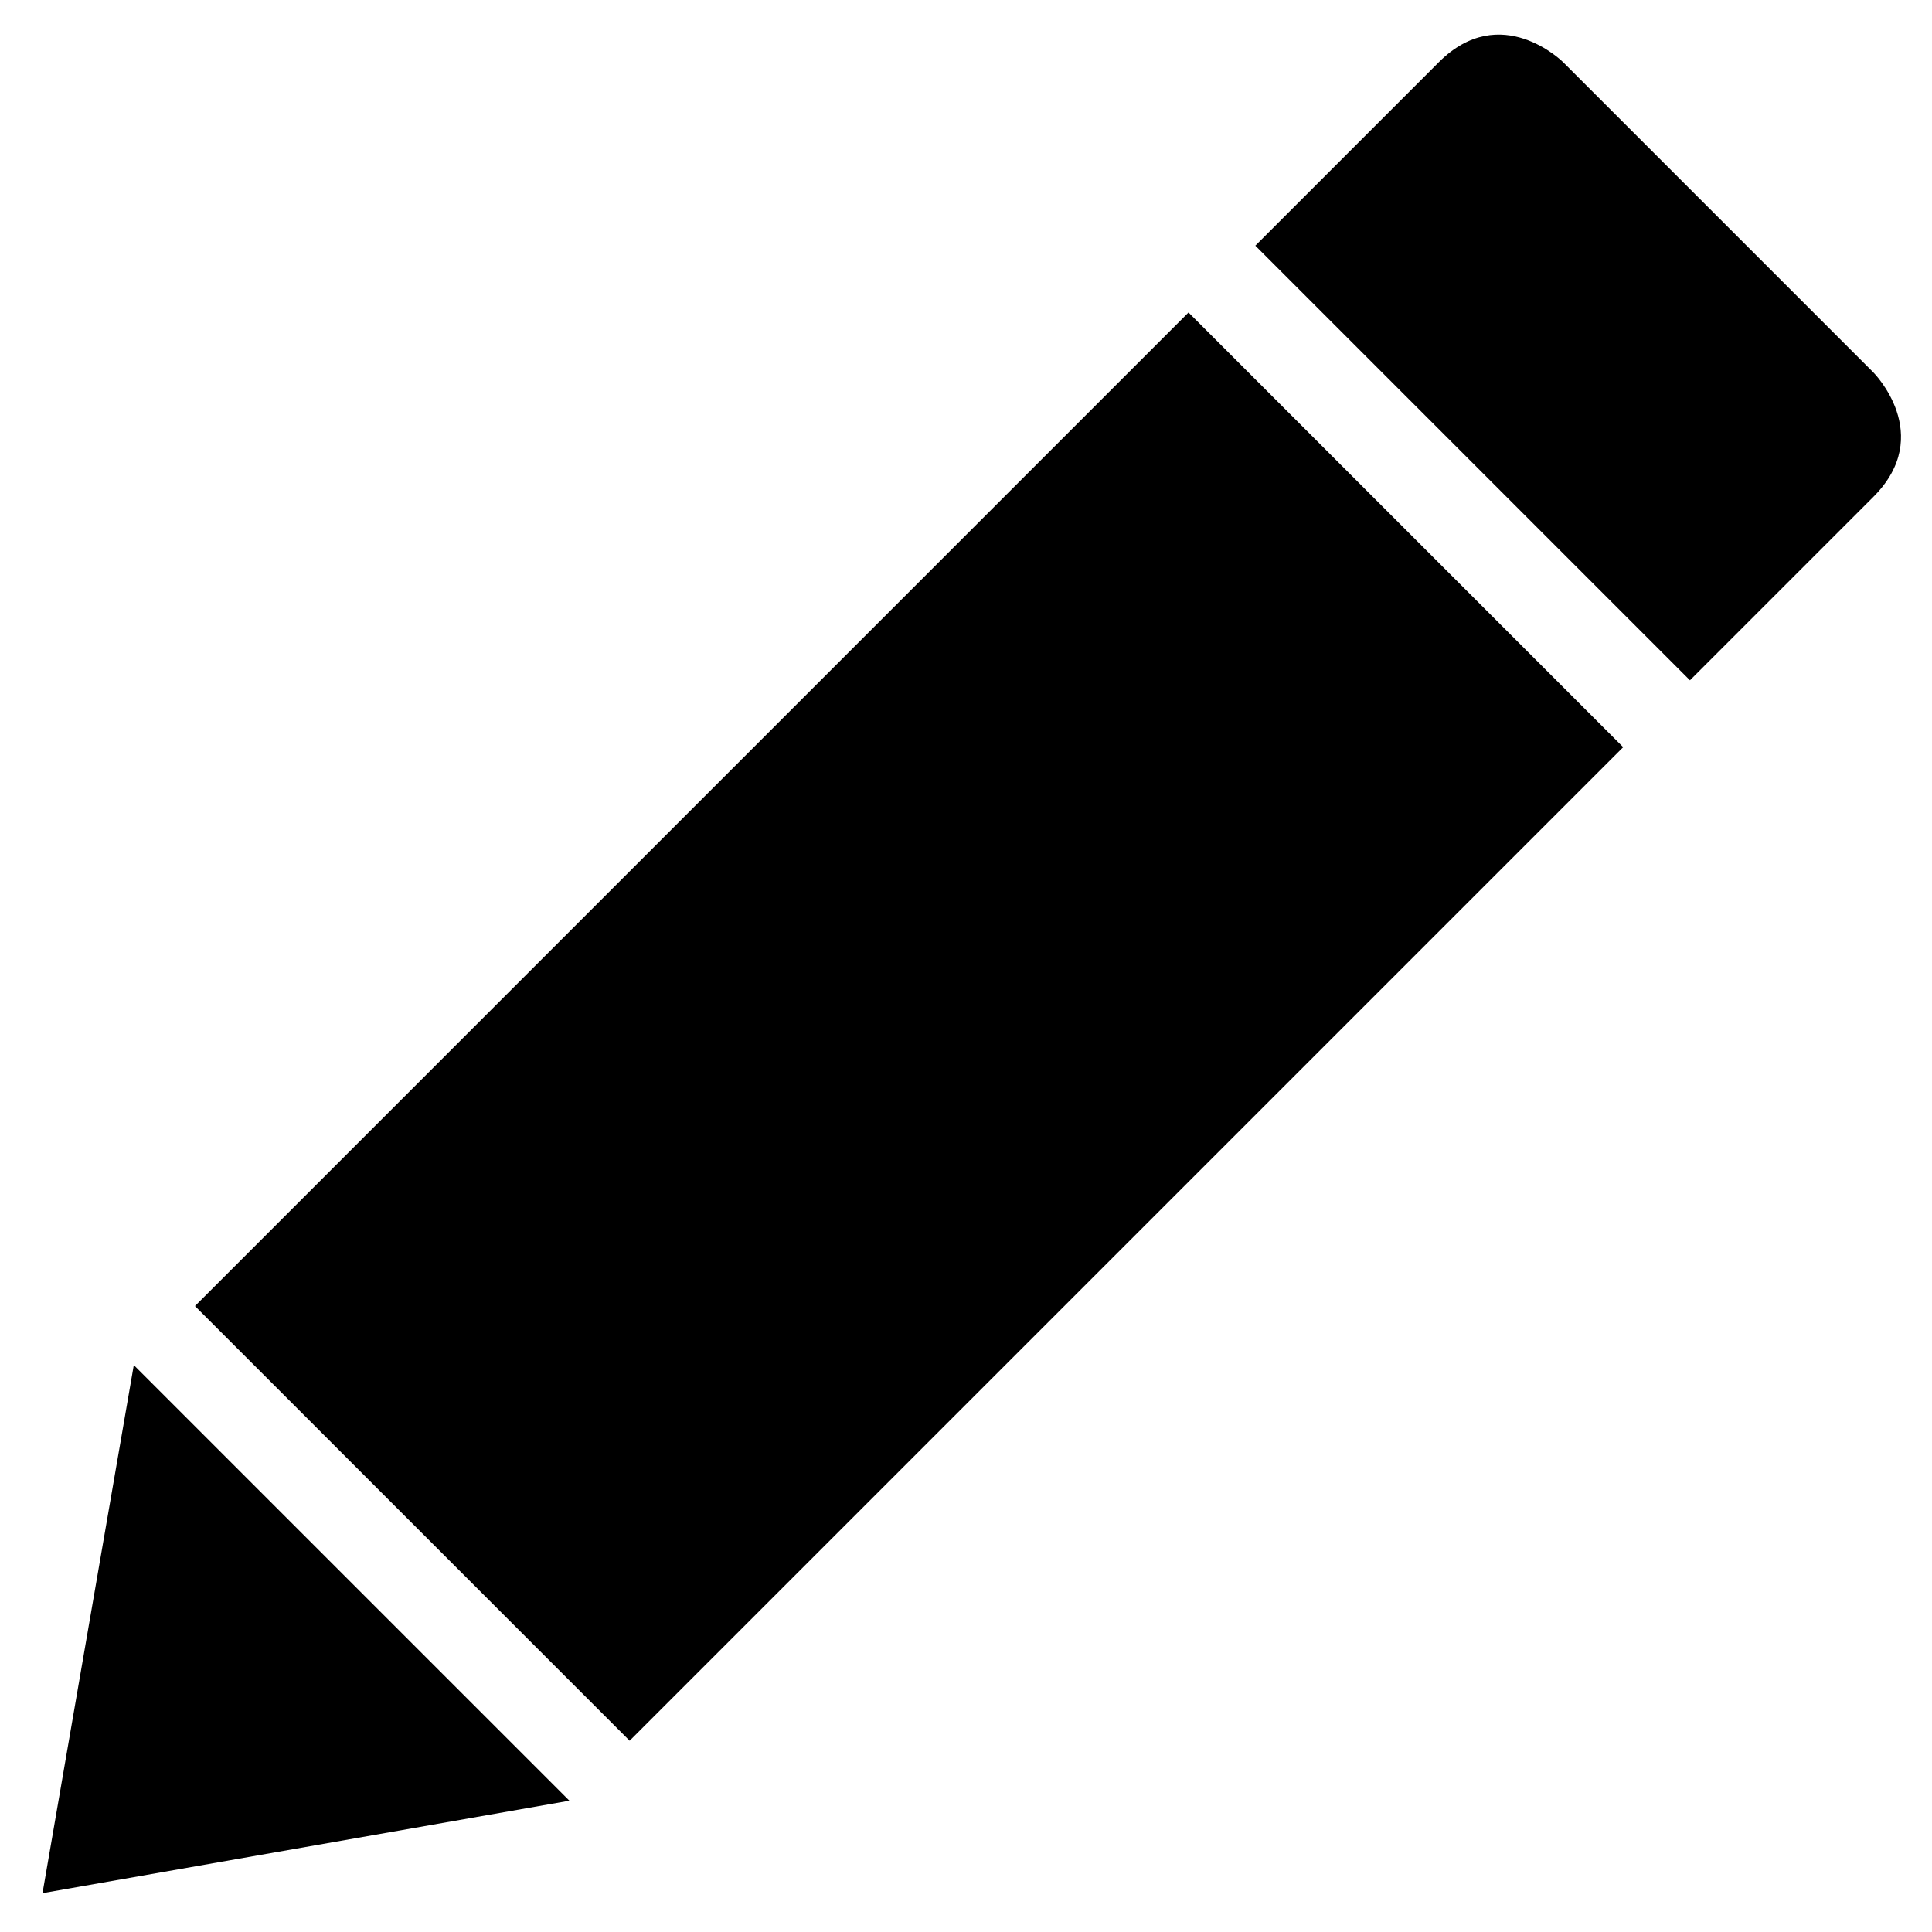
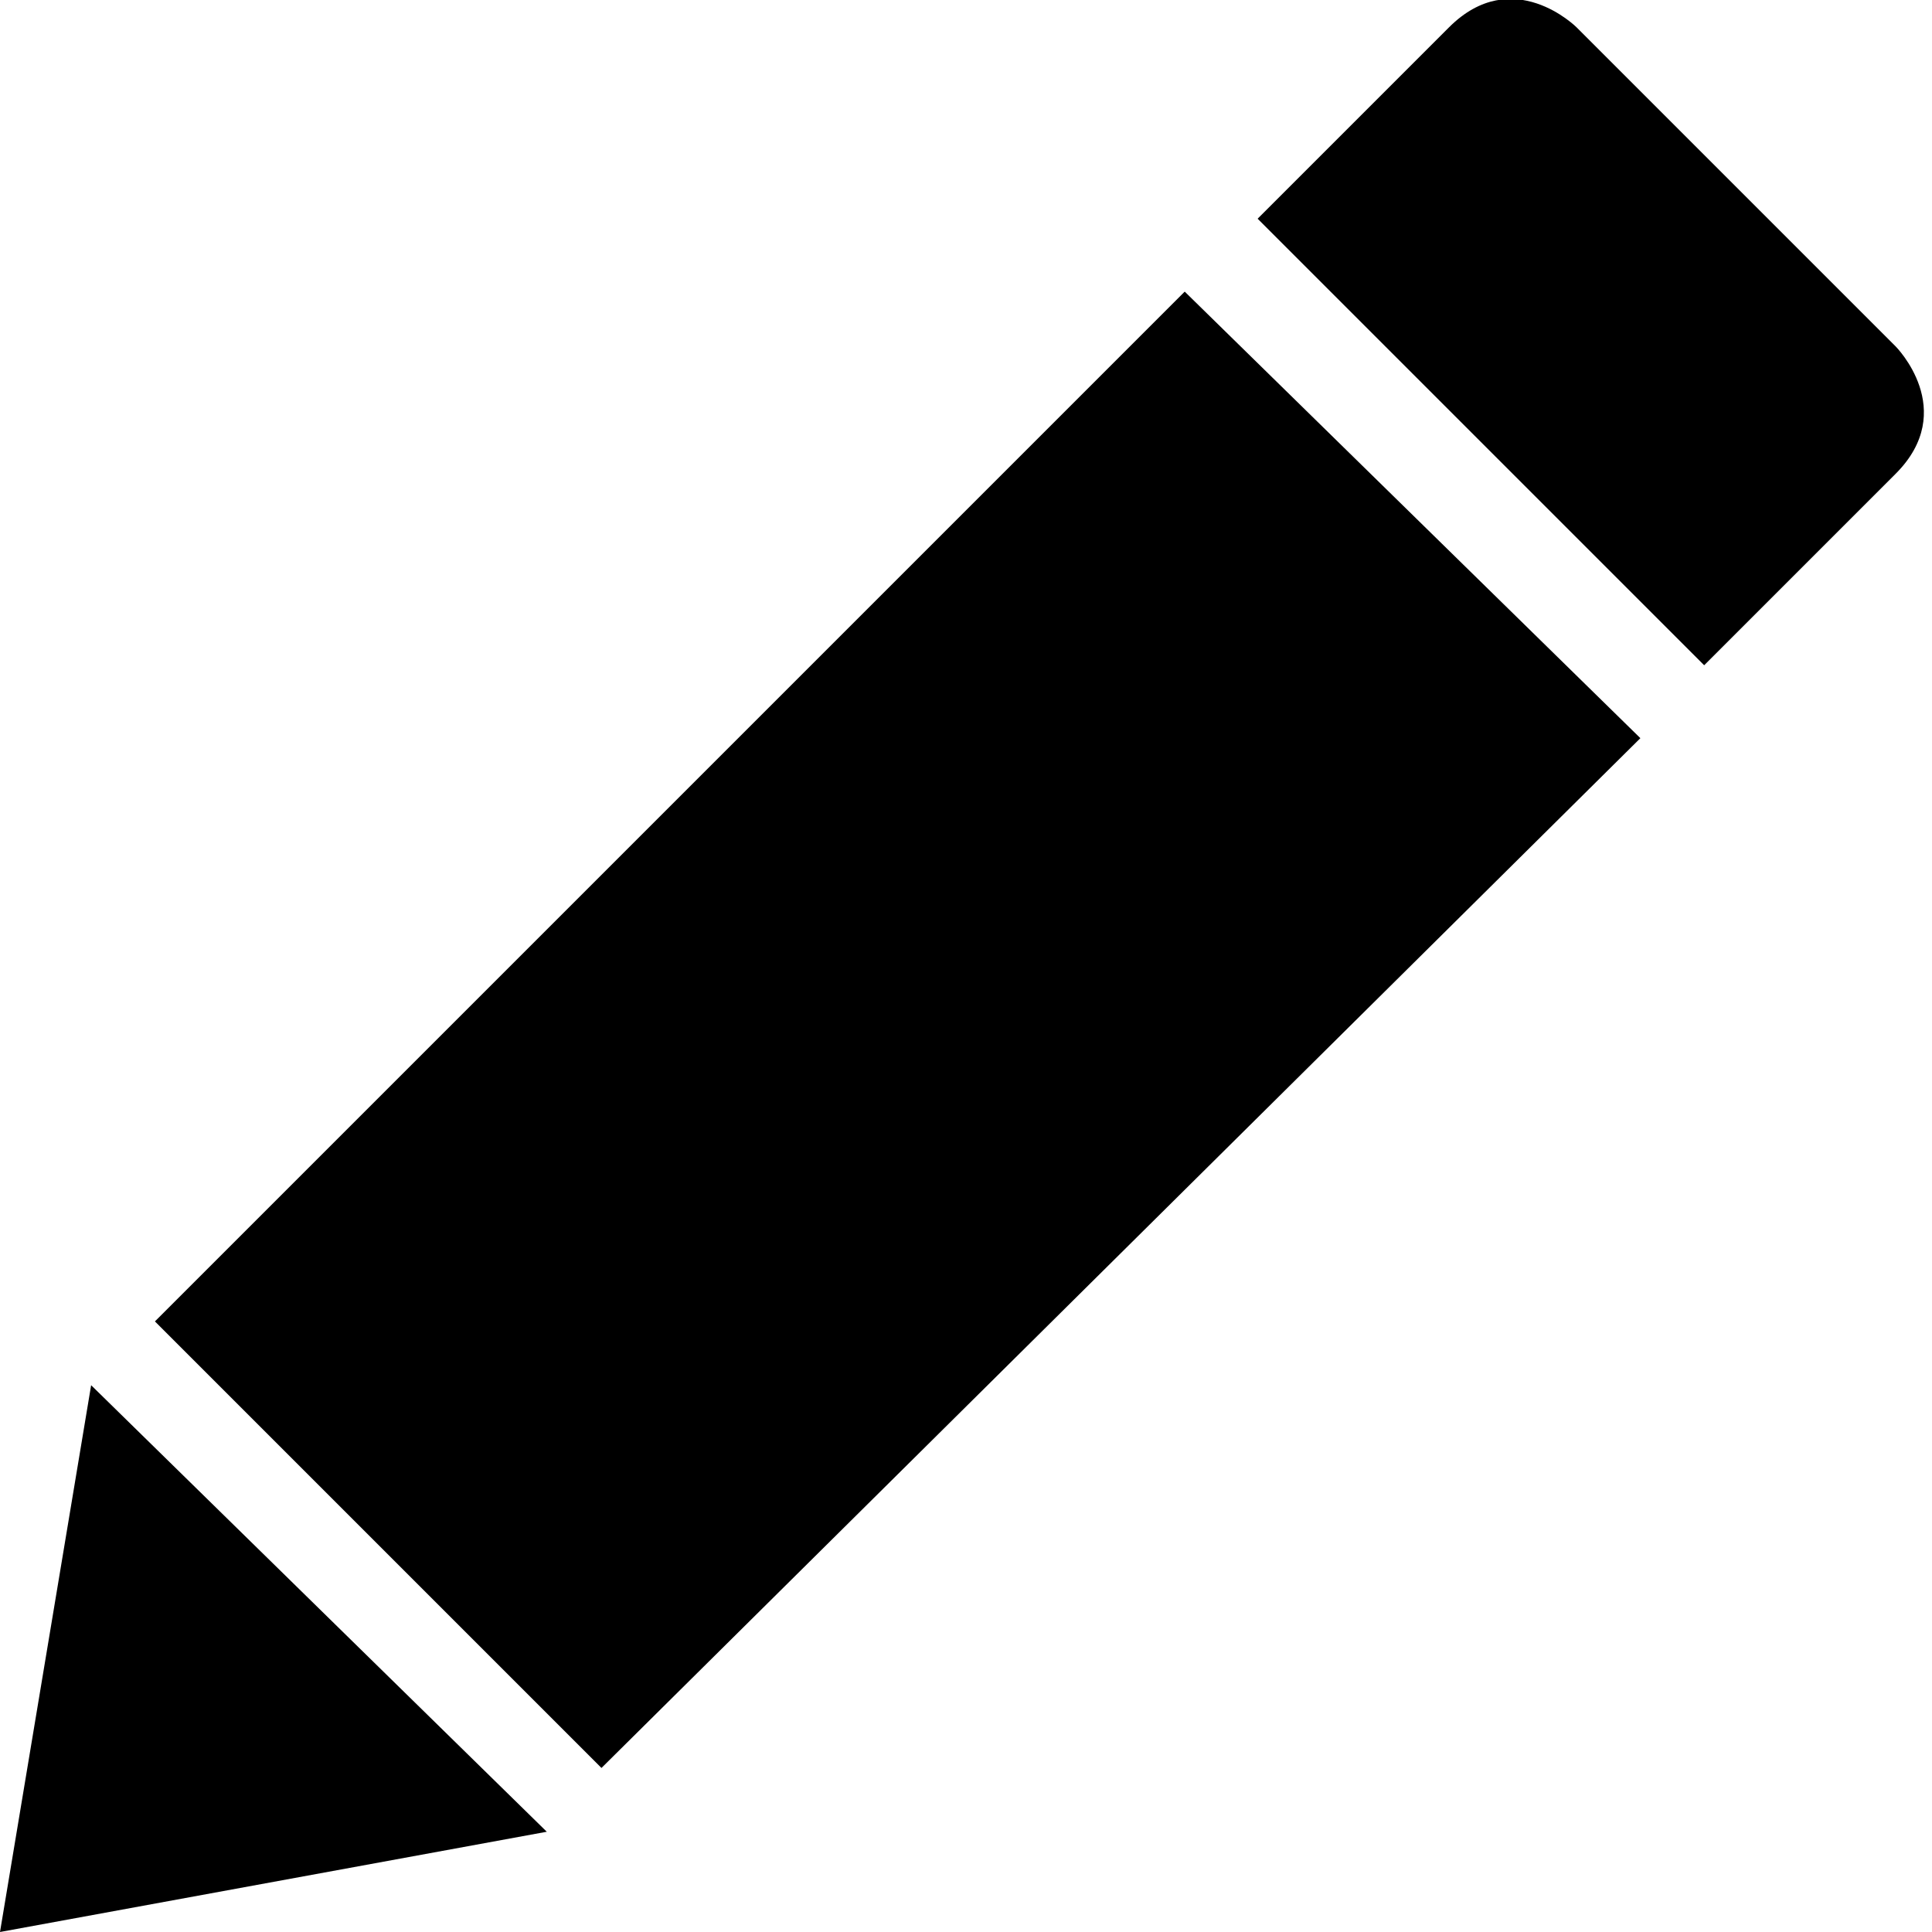
- <svg xmlns="http://www.w3.org/2000/svg" height="22px" version="1.1" viewBox="0 0 22 22" width="22px">
-   <defs />
-   <g fill="none" fill-rule="evenodd" id="miu" stroke="none" stroke-width="1">
-     <path d="M6.521,19.553 L13.521,19.553 L13.521,3.553 L6.521,3.553 L6.521,19.553 Z M6.521,-0.477 L6.521,2.477 L13.52,2.477 L13.52,-0.477 C13.52,-1.479 12.517,-1.479 12.517,-1.479 L7.523,-1.479 C7.523,-1.479 6.521,-1.479 6.521,-0.477 Z M6.504,20.521 L10.021,25.508 L13.519,20.521 L6.504,20.521 Z" fill="#000000" id="editor_pencil_pen_edit_write_glyph" transform="translate(10.02082, 12.02082) rotate(45) translate(-10.02082, -12.02082) " />
-   </g>
+ <svg xmlns="http://www.w3.org/2000/svg" version="1.1" x="0px" y="0px" width="21.2px" height="21.2px" viewBox="0 0 21.2 21.2" style="enable-background:new 0 0 21.2 21.2;" xml:space="preserve">
+   <defs>
+ </defs>
+   <path id="editor_pencil_pen_edit_write_glyph_1_" d="M1.7,14.5l4.9,4.9L18,8.1L13,3.2L1.7,14.5z M15.9,0.3l-2.1,2.1l4.9,4.9l2.1-2.1  c0.7-0.7,0-1.4,0-1.4l-3.5-3.5C17.3,0.3,16.6-0.4,15.9,0.3z M1,15.2l-1,6l6-1.1L1,15.2z" />
</svg>
